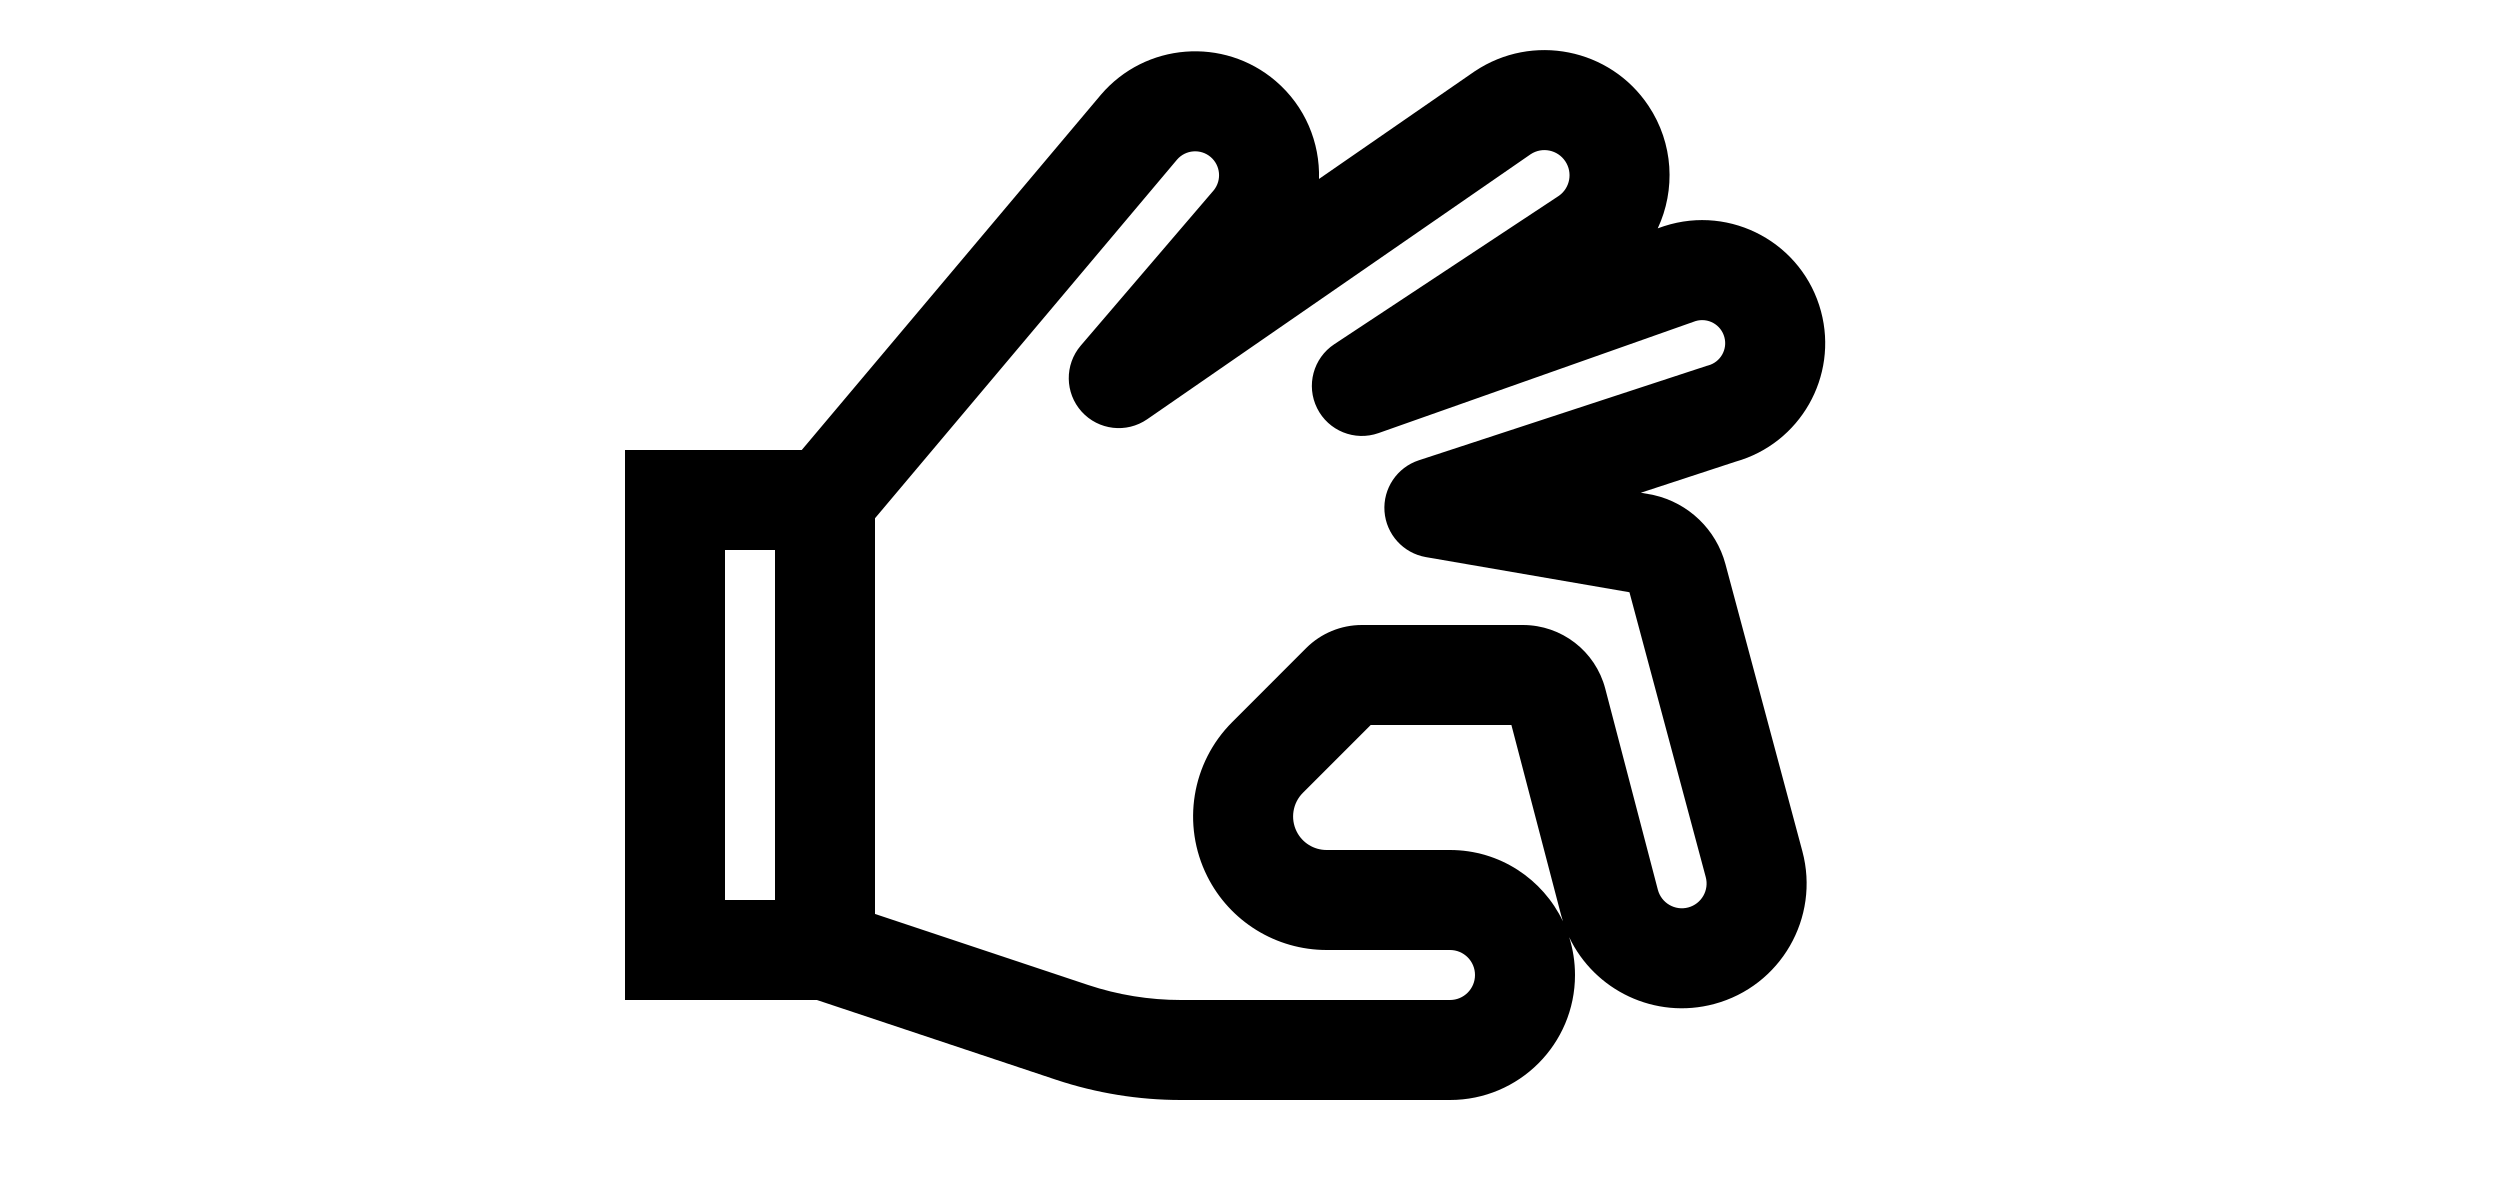
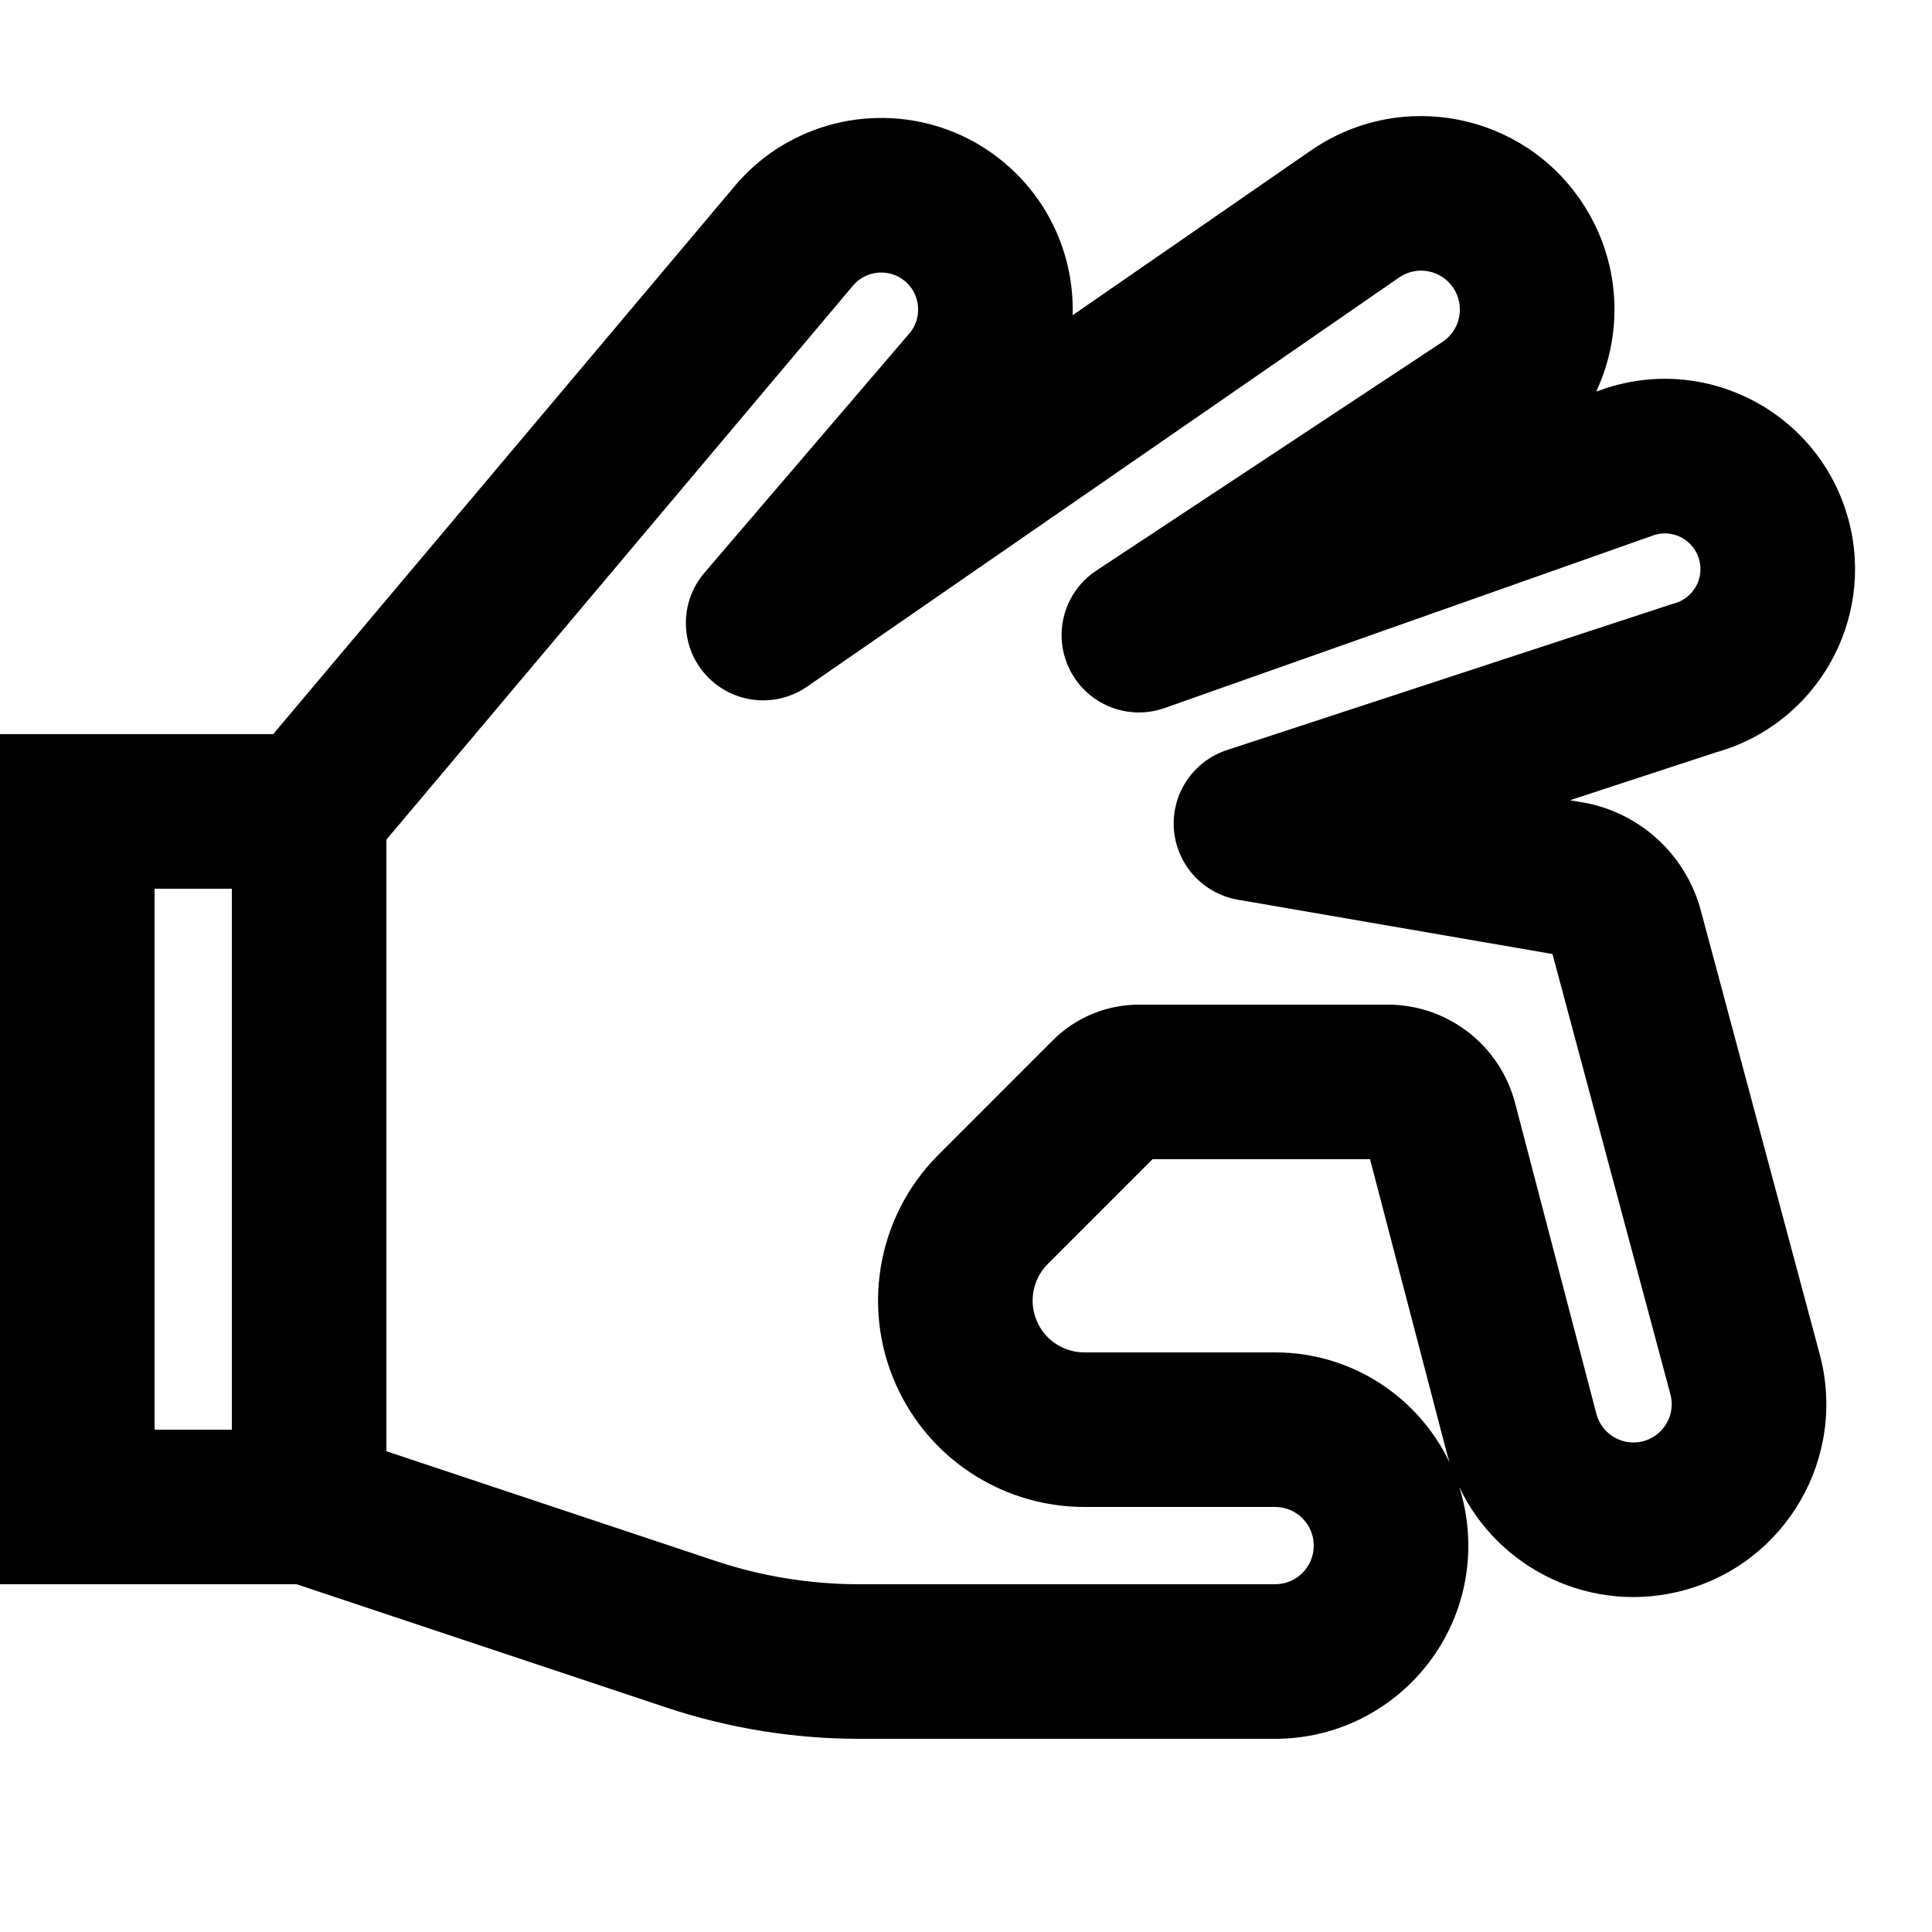
- <svg xmlns="http://www.w3.org/2000/svg" width="25" height="1em" viewBox="0 0 25 24" fill="none">
+ <svg xmlns="http://www.w3.org/2000/svg" width="1em" height="1em" viewBox="0 0 25 24" fill="none">
  <path fill-rule="evenodd" clip-rule="evenodd" d="M20.469 2.115C19.702 0.965 18.147 0.656 16.998 1.424L16.991 1.428L13.88 3.579C13.901 2.854 13.606 2.127 13.013 1.62C11.972 0.731 10.408 0.854 9.519 1.894L3.535 9H0V20H3.838L8.624 21.596C9.428 21.863 10.27 22 11.117 22H16.5C17.881 22 19 20.881 19 19.5C19 19.237 18.959 18.983 18.884 18.744C19.39 19.81 20.601 20.397 21.783 20.08C23.114 19.724 23.904 18.355 23.547 17.024L22.009 11.283C21.824 10.591 21.271 10.059 20.573 9.901L20.547 9.895L20.316 9.855L22.209 9.234C23.504 8.87 24.269 7.53 23.92 6.227C23.555 4.867 22.127 4.088 20.785 4.522L20.773 4.526L20.655 4.567C21.014 3.8 20.973 2.869 20.469 2.115ZM3 18V11H2V18H3ZM5 18.279L9.257 19.698C9.856 19.898 10.485 20 11.117 20H16.5C16.776 20 17 19.776 17 19.5C17 19.224 16.776 19 16.5 19H14.032C13.021 19 12.096 18.429 11.644 17.524C11.13 16.496 11.331 15.254 12.144 14.442L13.625 12.96C13.92 12.666 14.32 12.5 14.737 12.5L17.957 12.5C18.732 12.5 19.409 13.023 19.605 13.773L20.657 17.795C20.727 18.061 21 18.22 21.265 18.149C21.529 18.078 21.686 17.806 21.615 17.542L20.089 11.845L16.017 11.142C15.565 11.063 15.224 10.687 15.19 10.229C15.157 9.771 15.44 9.349 15.876 9.206L21.635 7.317L21.661 7.31C21.908 7.244 22.054 6.991 21.988 6.745C21.92 6.491 21.658 6.347 21.41 6.422L15.07 8.662C14.594 8.83 14.067 8.617 13.842 8.164C13.617 7.712 13.764 7.163 14.186 6.884L18.681 3.914C18.901 3.756 18.957 3.452 18.806 3.226C18.653 2.996 18.344 2.933 18.114 3.084L10.444 8.385C10.03 8.671 9.469 8.605 9.132 8.232C8.796 7.859 8.789 7.294 9.115 6.912L11.777 3.803C11.937 3.602 11.91 3.309 11.714 3.141C11.514 2.97 11.213 2.993 11.041 3.192L5 10.365V18.279ZM18.722 18.302C18.733 18.344 18.746 18.386 18.759 18.427C18.357 17.583 17.497 17 16.5 17H14.032C13.778 17 13.546 16.857 13.433 16.63C13.304 16.372 13.354 16.06 13.558 15.856L14.914 14.5L17.728 14.5L18.722 18.302Z" fill="currentColor" />
</svg>
